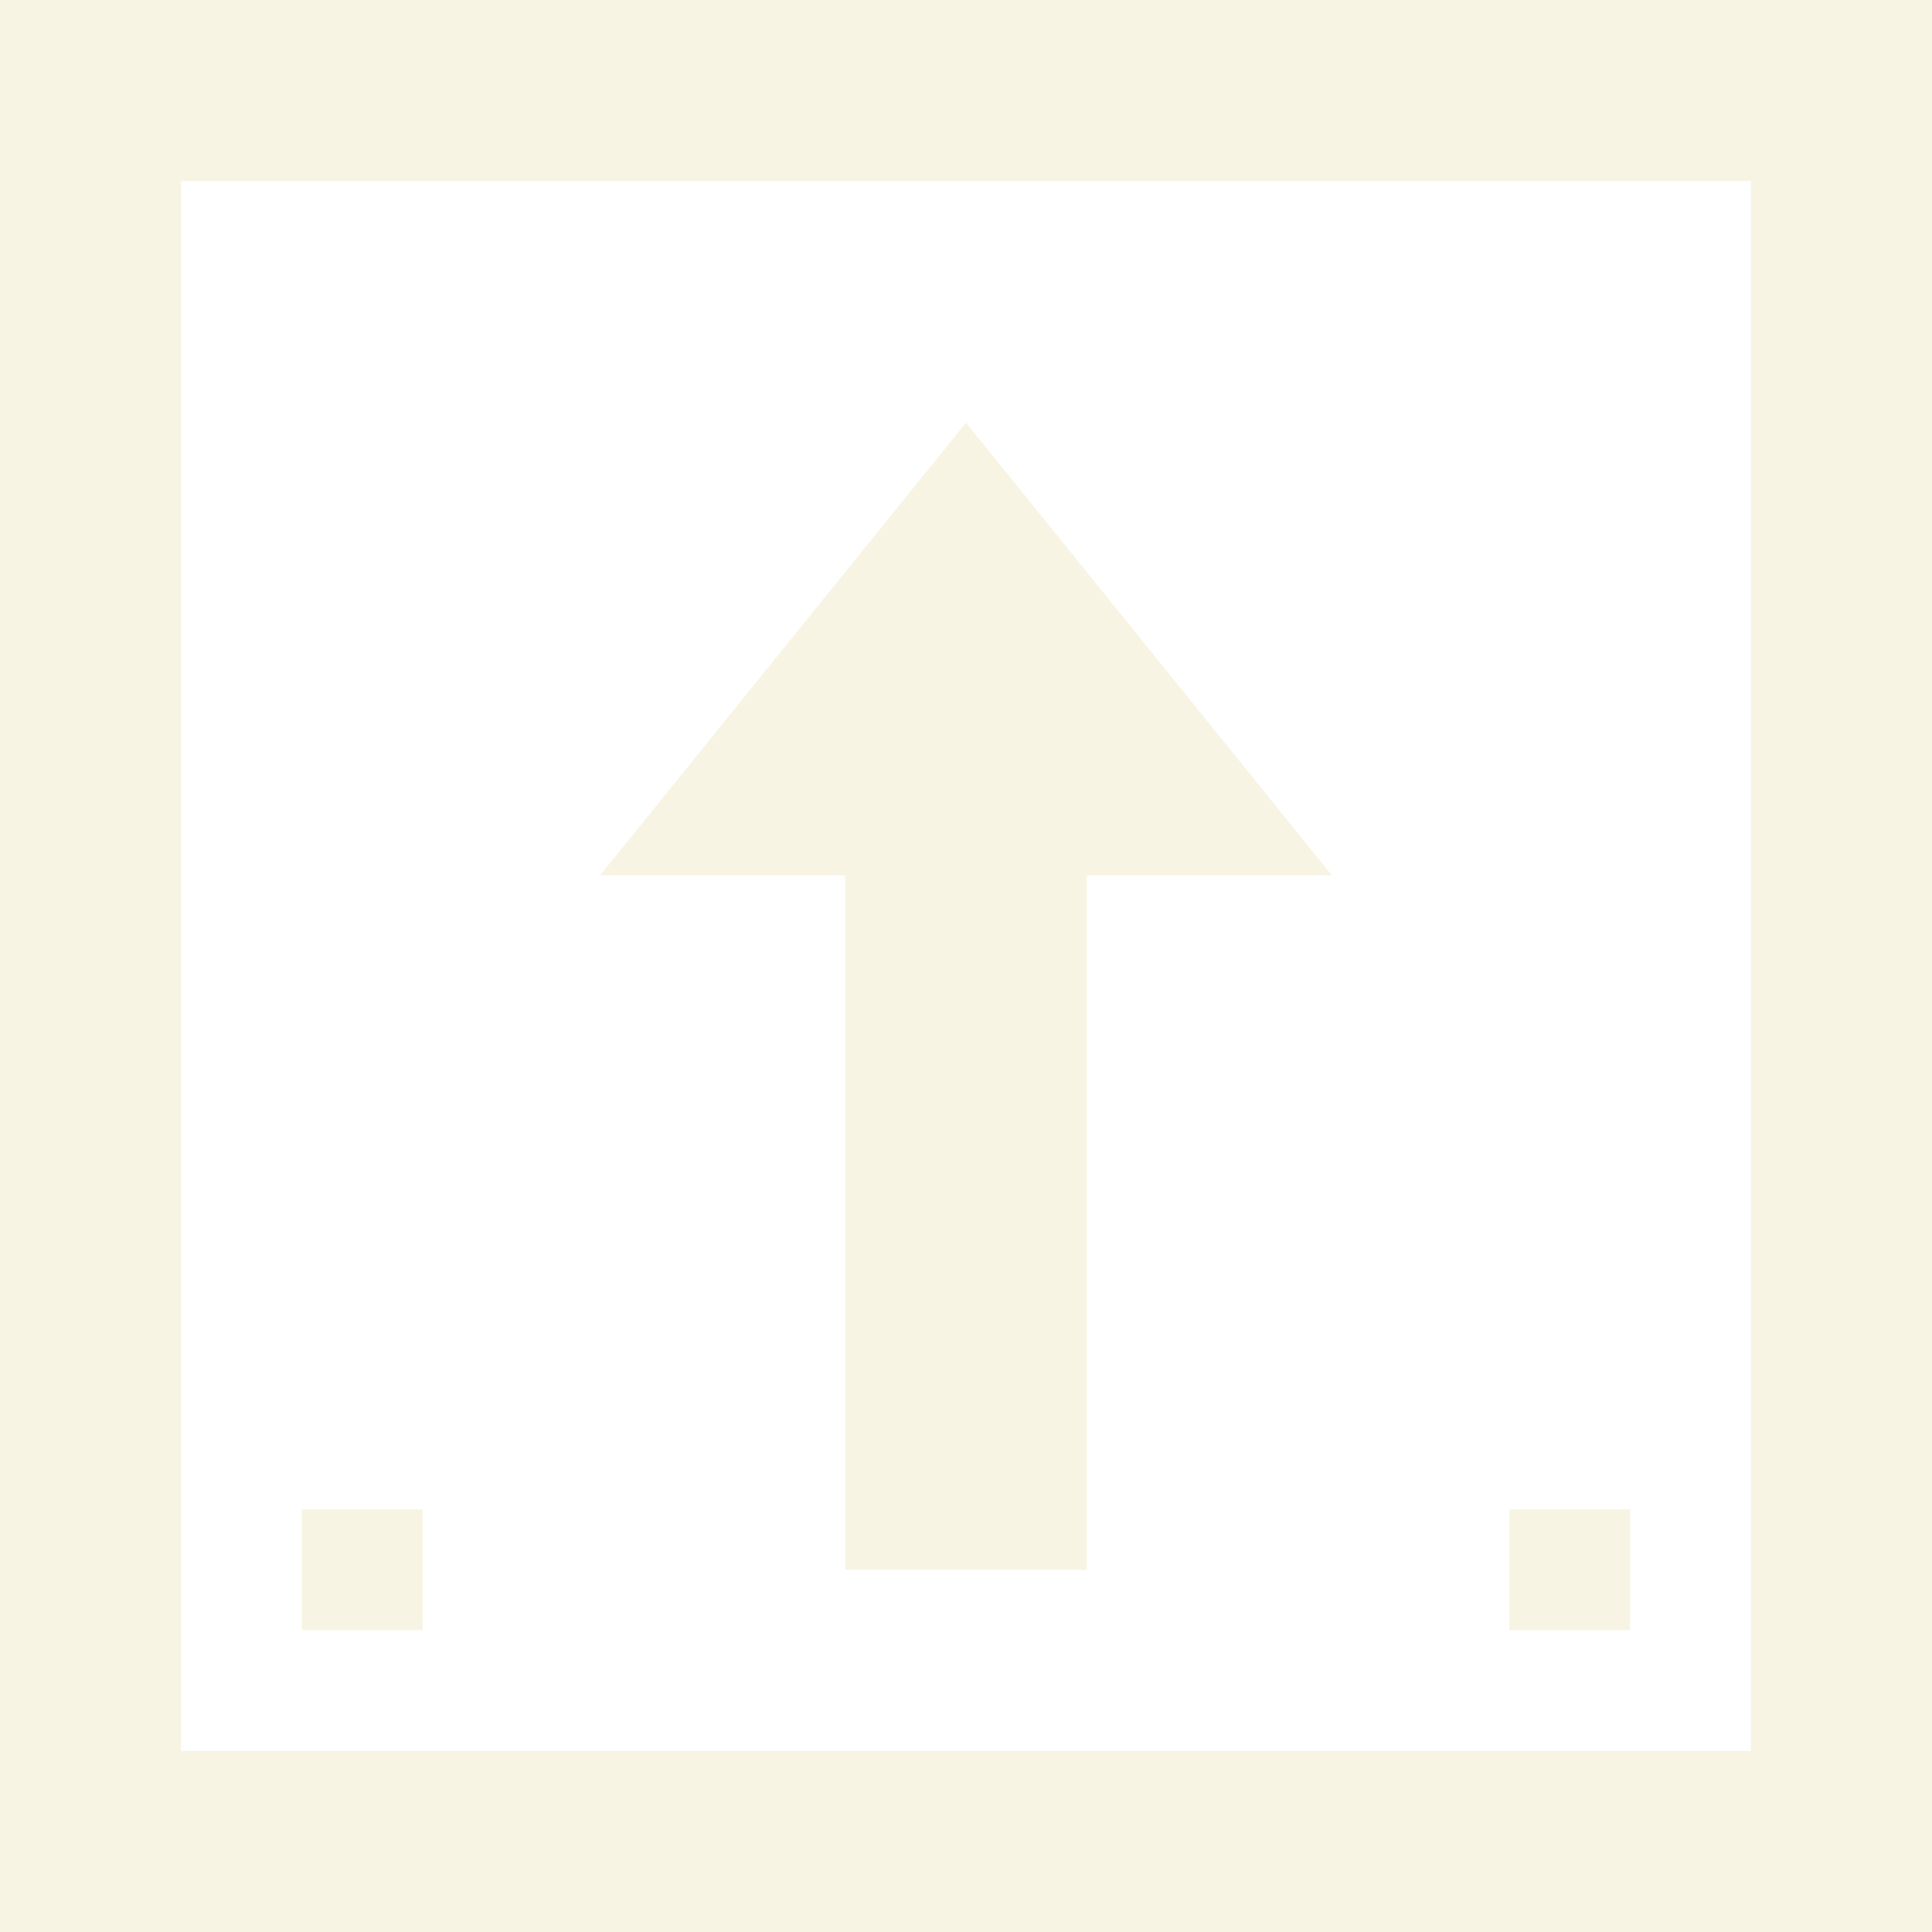
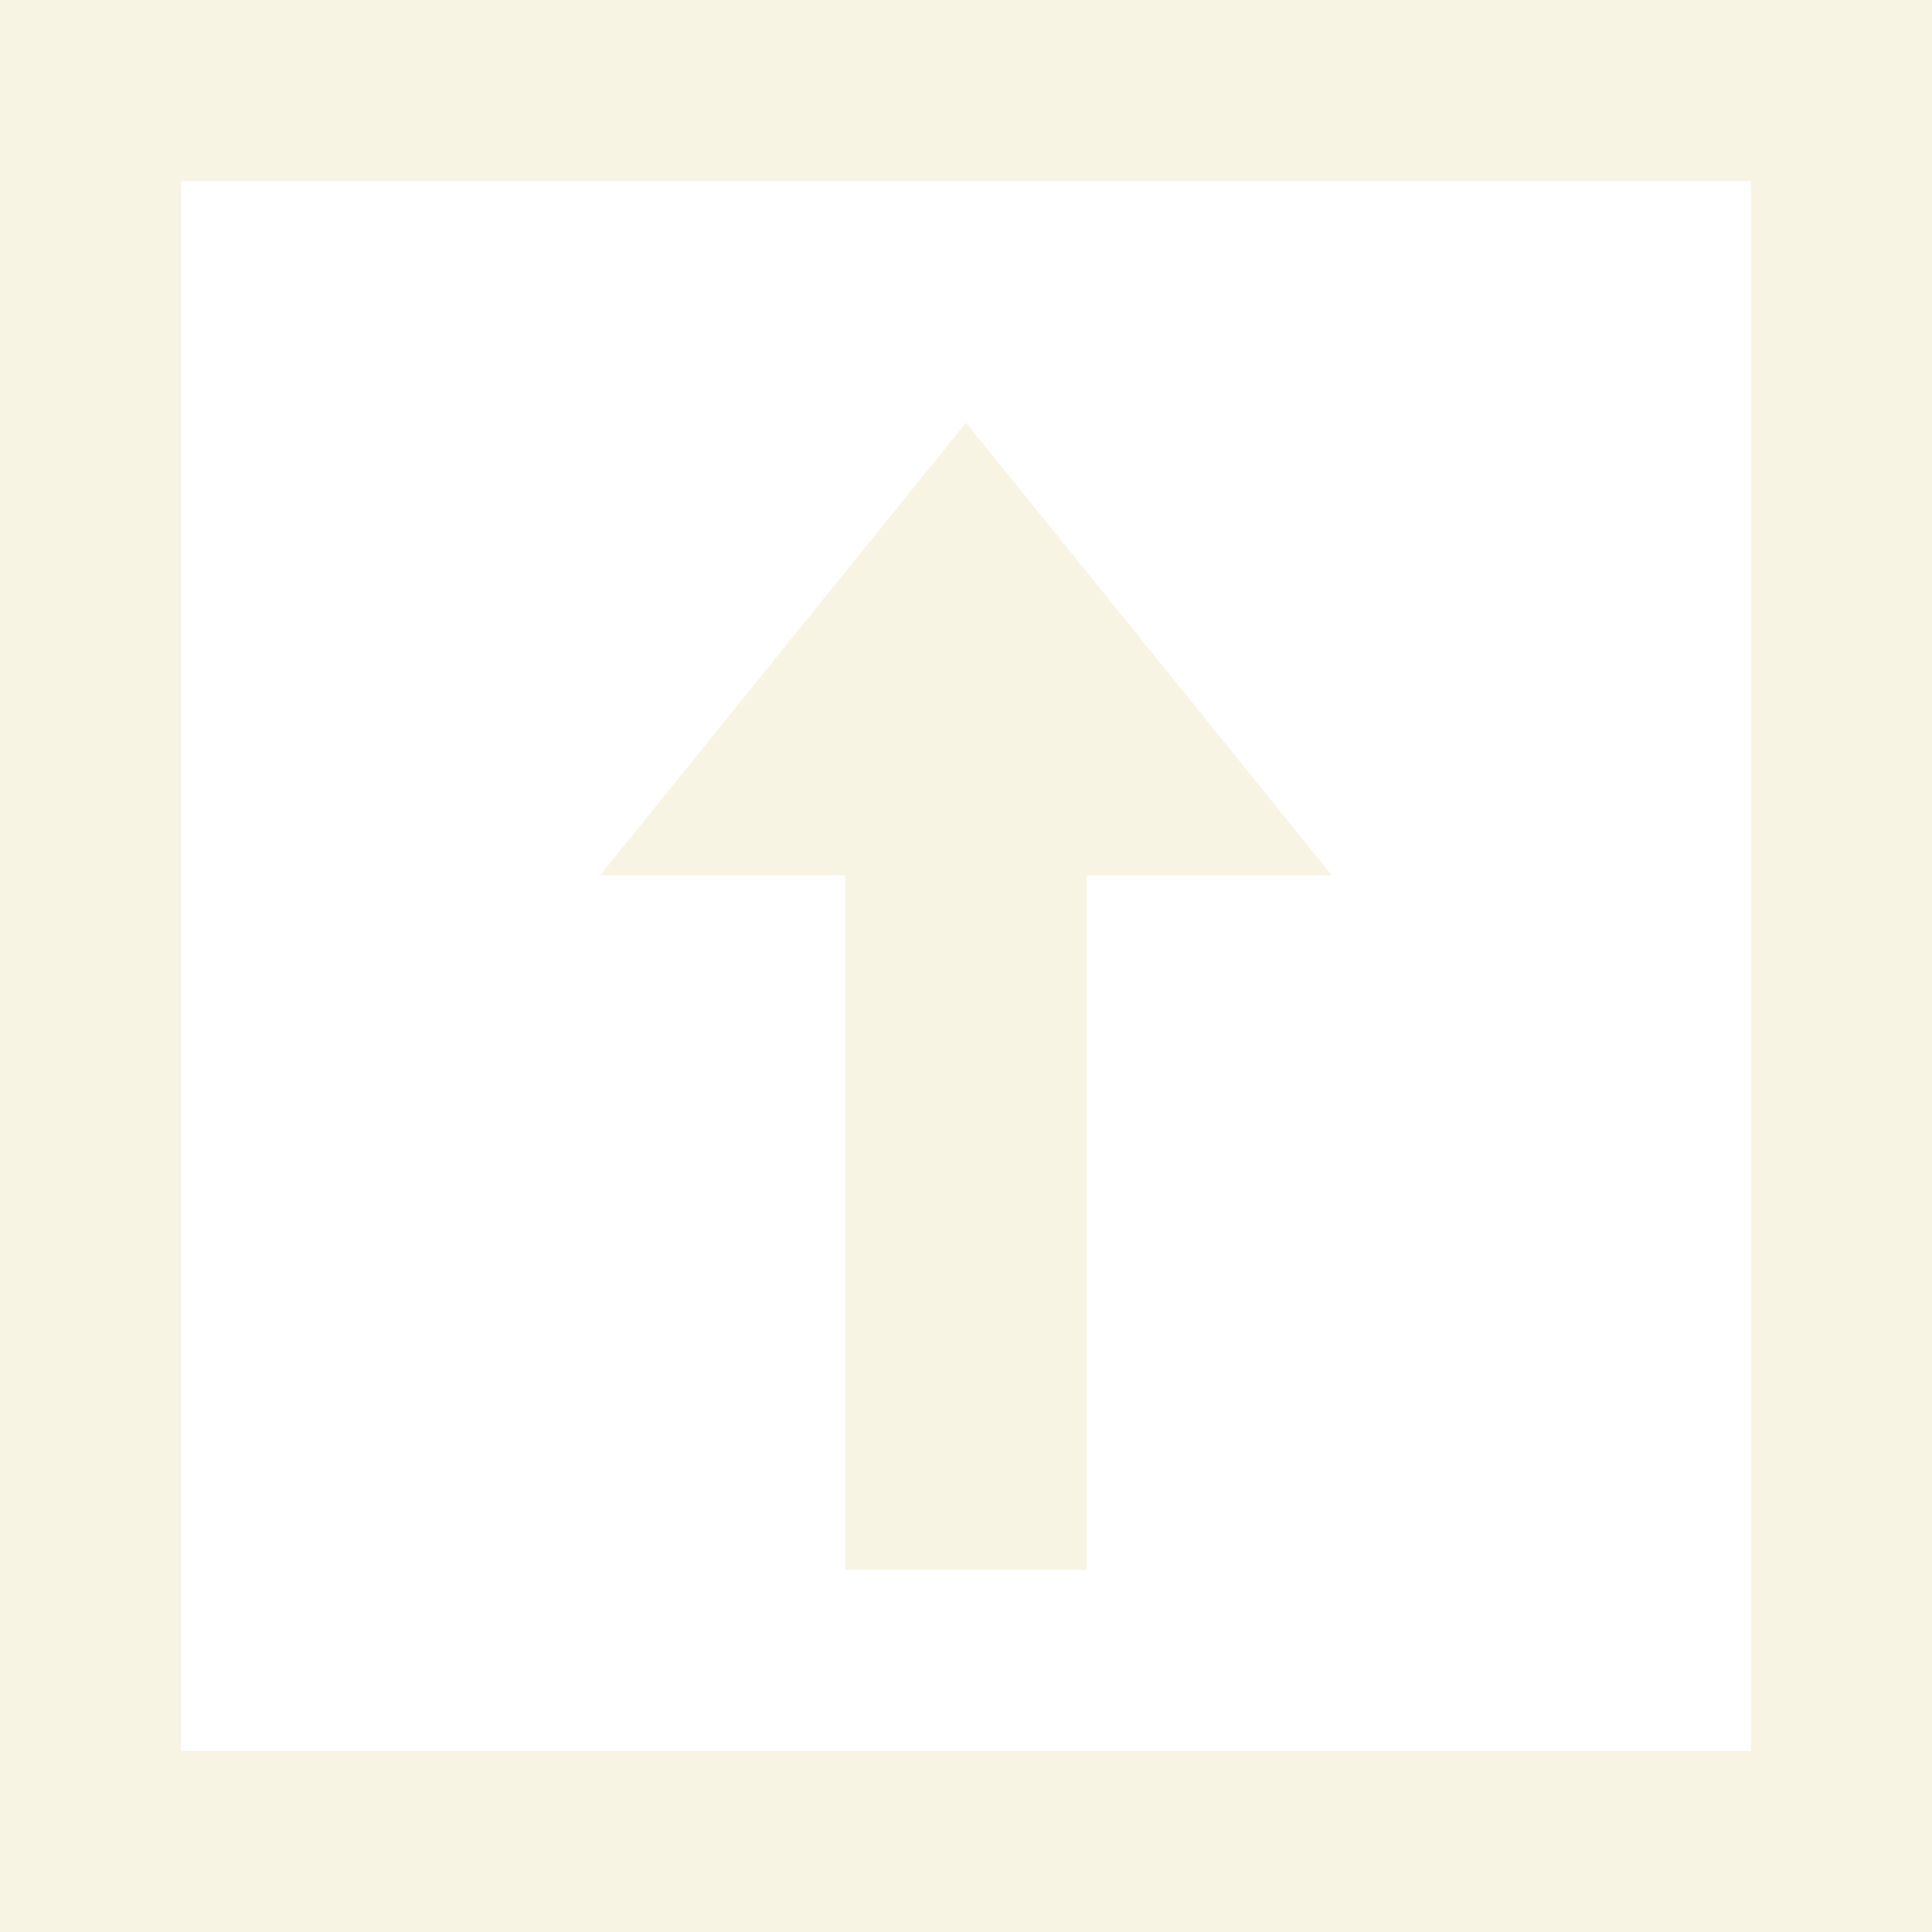
<svg xmlns="http://www.w3.org/2000/svg" width="32" height="32" viewBox="0 0 32 32" fill="none">
  <path fill-rule="evenodd" clip-rule="evenodd" d="M29 3H3V29H29V3ZM0 0V32H32V0H0Z" fill="#F8F4E3" />
  <path d="M14 26V10H18V26H14Z" fill="#F8F4E3" />
  <path d="M16 7L22.062 14.5H9.938L16 7Z" fill="#F8F4E3" />
-   <path d="M5 25H7V27H5V25Z" fill="#F8F4E3" />
-   <path d="M25 25H27V27H25V25Z" fill="#F8F4E3" />
</svg>
